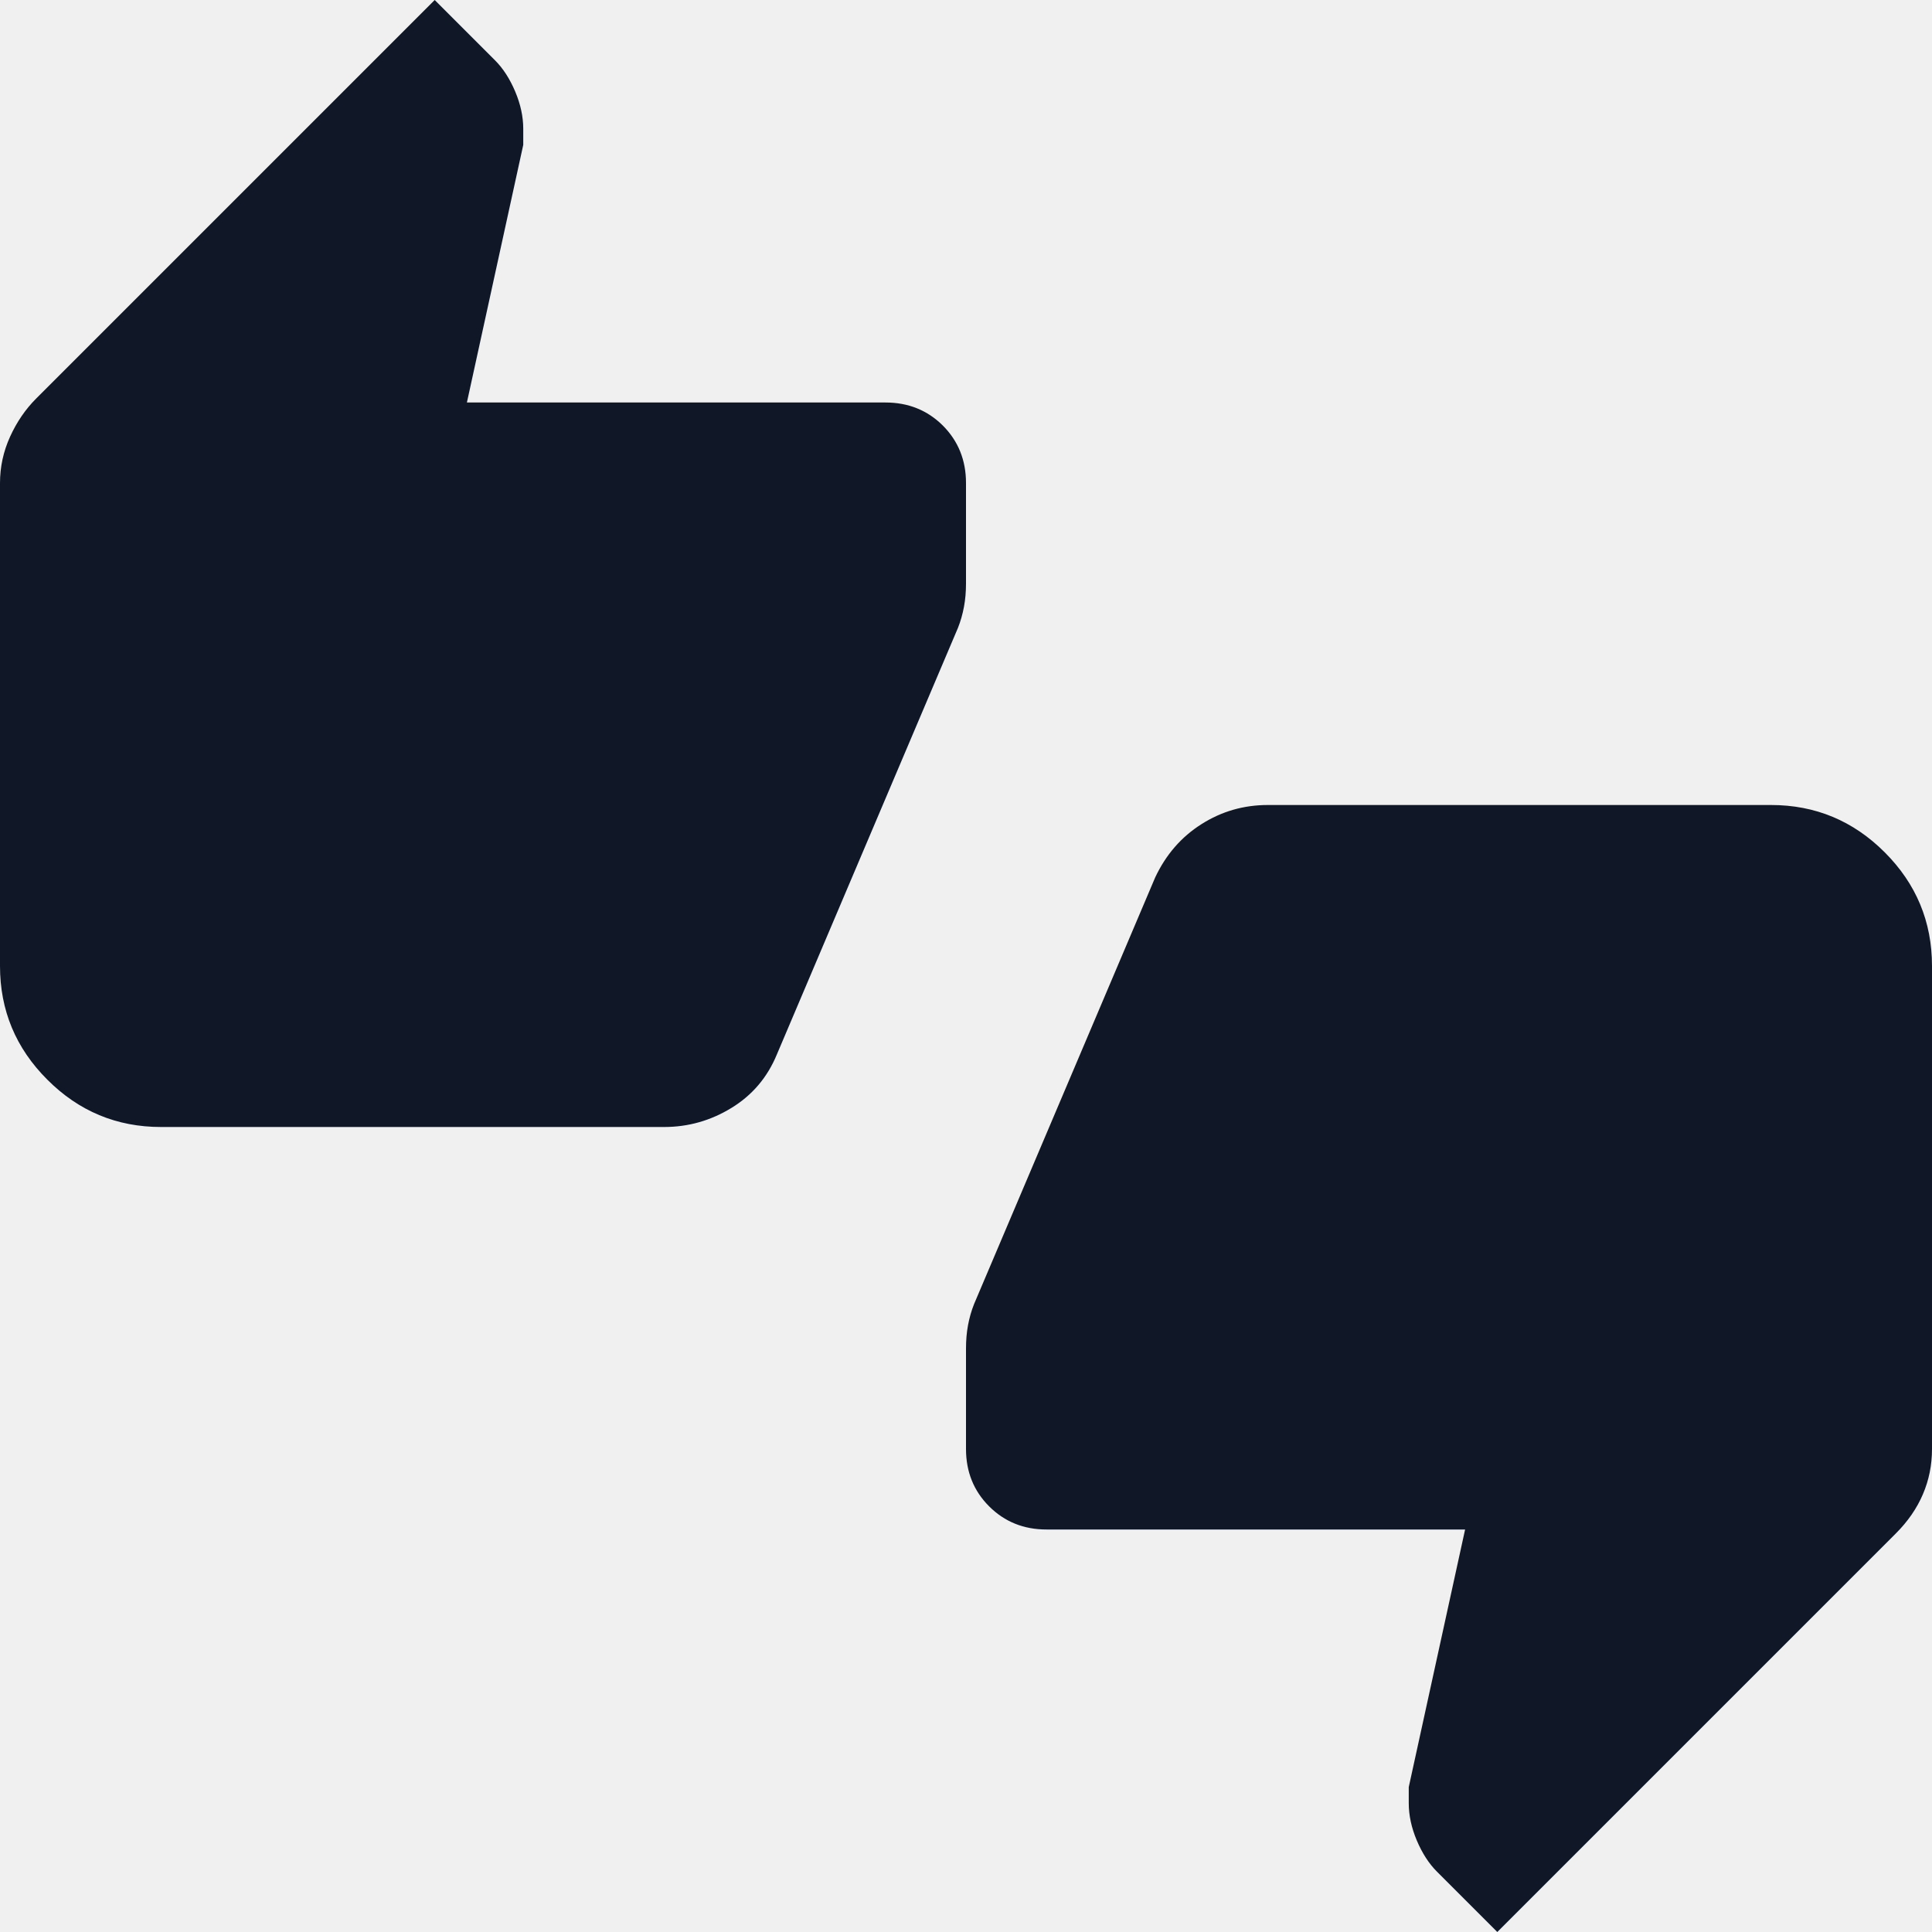
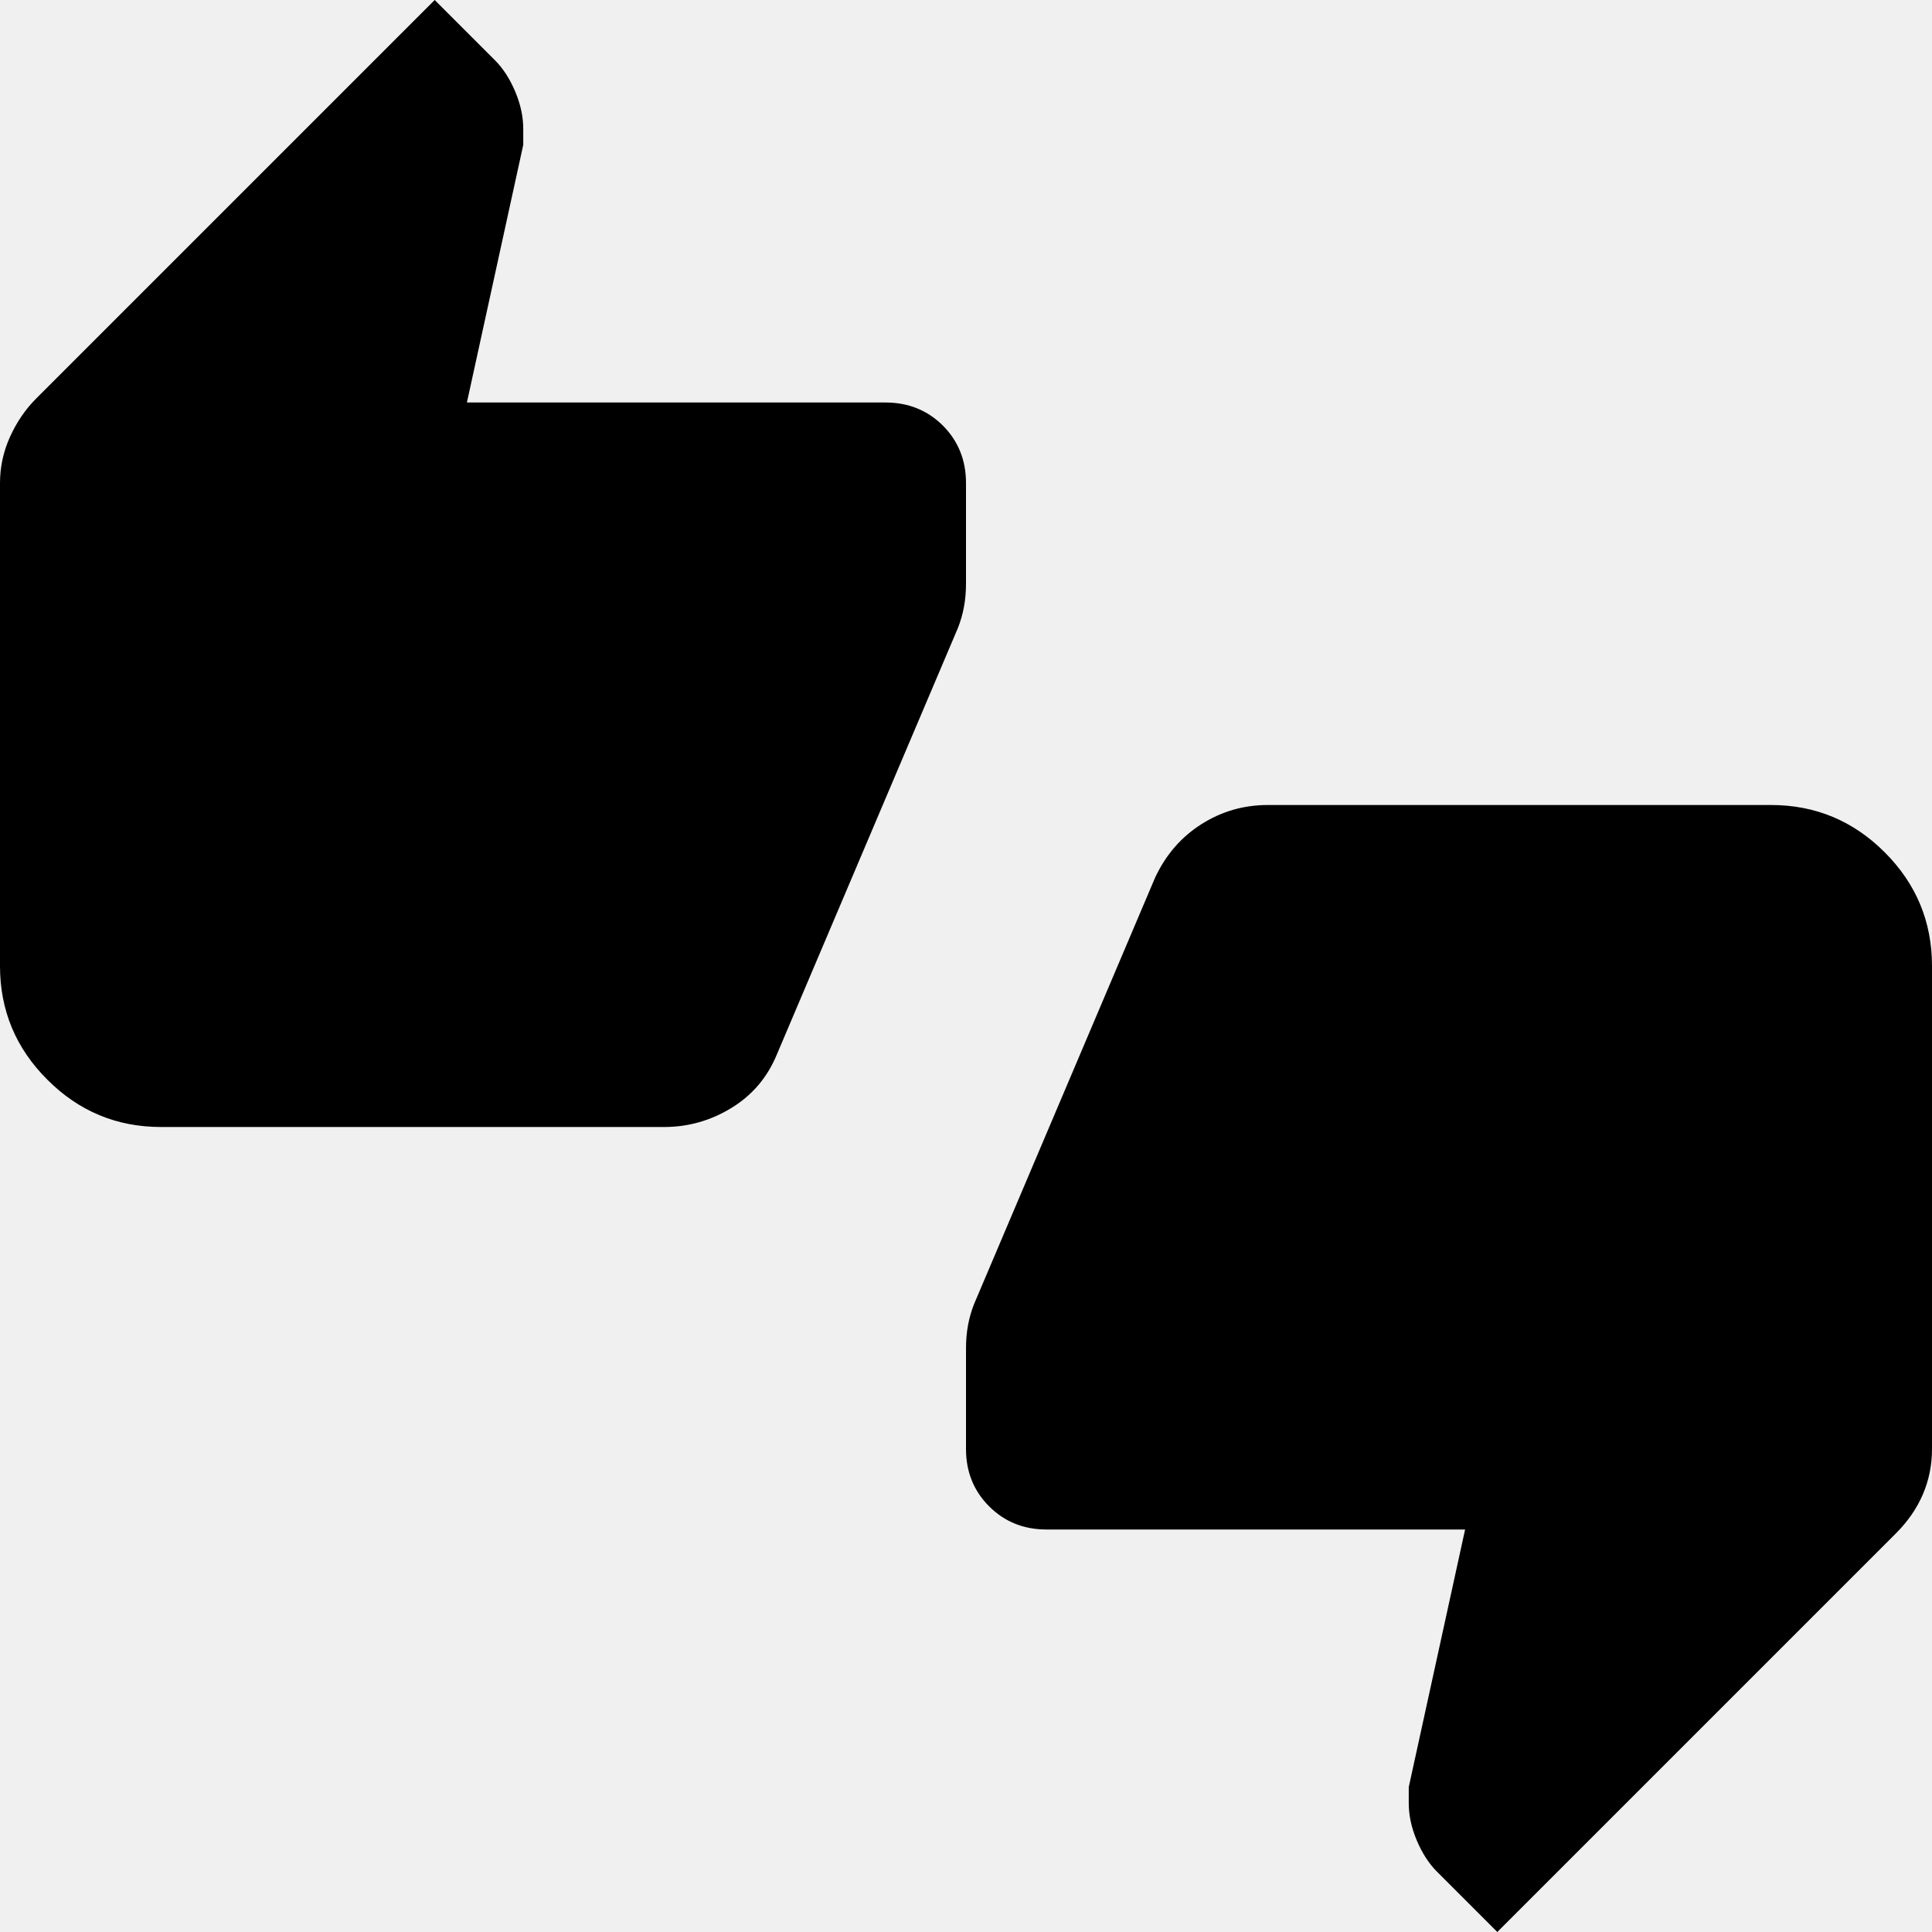
<svg xmlns="http://www.w3.org/2000/svg" width="24" height="24" viewBox="0 0 24 24" fill="none">
  <g clip-path="url(#clip0_640_15805)">
-     <path d="M2 14C1.45 14 0.979 13.804 0.588 13.412C0.196 13.021 0 12.55 0 12V6C0 5.8 0.042 5.608 0.125 5.425C0.208 5.242 0.317 5.083 0.45 4.95L5.4 0L6.15 0.75C6.25 0.85 6.333 0.979 6.4 1.137C6.467 1.296 6.5 1.45 6.5 1.6V1.8L5.8 5H11C11.283 5 11.521 5.096 11.713 5.287C11.904 5.479 12 5.717 12 6V7.25C12 7.35 11.992 7.446 11.975 7.537C11.958 7.629 11.933 7.717 11.9 7.8L9.65 13.1C9.533 13.383 9.346 13.604 9.088 13.762C8.829 13.921 8.55 14 8.25 14H2ZM18.6 24L17.85 23.25C17.75 23.15 17.667 23.021 17.6 22.863C17.533 22.704 17.5 22.55 17.5 22.4V22.2L18.2 19H13C12.717 19 12.479 18.904 12.287 18.712C12.096 18.521 12 18.283 12 18V16.75C12 16.65 12.008 16.554 12.025 16.462C12.042 16.371 12.067 16.283 12.1 16.2L14.35 10.9C14.483 10.617 14.675 10.396 14.925 10.238C15.175 10.079 15.45 10 15.75 10H22C22.55 10 23.021 10.196 23.413 10.588C23.804 10.979 24 11.45 24 12V18C24 18.2 23.962 18.387 23.887 18.562C23.812 18.738 23.7 18.9 23.55 19.05L18.6 24Z" fill="#101828" />
+     <path d="M2 14C1.45 14 0.979 13.804 0.588 13.412C0.196 13.021 0 12.55 0 12V6C0 5.8 0.042 5.608 0.125 5.425C0.208 5.242 0.317 5.083 0.45 4.95L5.4 0L6.15 0.75C6.25 0.85 6.333 0.979 6.4 1.137C6.467 1.296 6.5 1.45 6.5 1.6V1.8L5.8 5H11C11.283 5 11.521 5.096 11.713 5.287C11.904 5.479 12 5.717 12 6V7.25C12 7.35 11.992 7.446 11.975 7.537C11.958 7.629 11.933 7.717 11.9 7.8L9.65 13.1C9.533 13.383 9.346 13.604 9.088 13.762C8.829 13.921 8.55 14 8.25 14H2ZM18.6 24L17.85 23.25C17.75 23.15 17.667 23.021 17.6 22.863C17.533 22.704 17.5 22.55 17.5 22.4V22.2L18.2 19H13C12.717 19 12.479 18.904 12.287 18.712C12.096 18.521 12 18.283 12 18V16.75C12 16.65 12.008 16.554 12.025 16.462C12.042 16.371 12.067 16.283 12.1 16.2L14.35 10.9C14.483 10.617 14.675 10.396 14.925 10.238C15.175 10.079 15.45 10 15.75 10H22C22.55 10 23.021 10.196 23.413 10.588C23.804 10.979 24 11.45 24 12V18C24 18.2 23.962 18.387 23.887 18.562C23.812 18.738 23.7 18.9 23.55 19.05L18.6 24Z" fill="currentColor" />
  </g>
  <defs>
    <clipPath id="clip0_640_15805">
      <rect width="24" height="24" fill="white" />
    </clipPath>
  </defs>
</svg>
